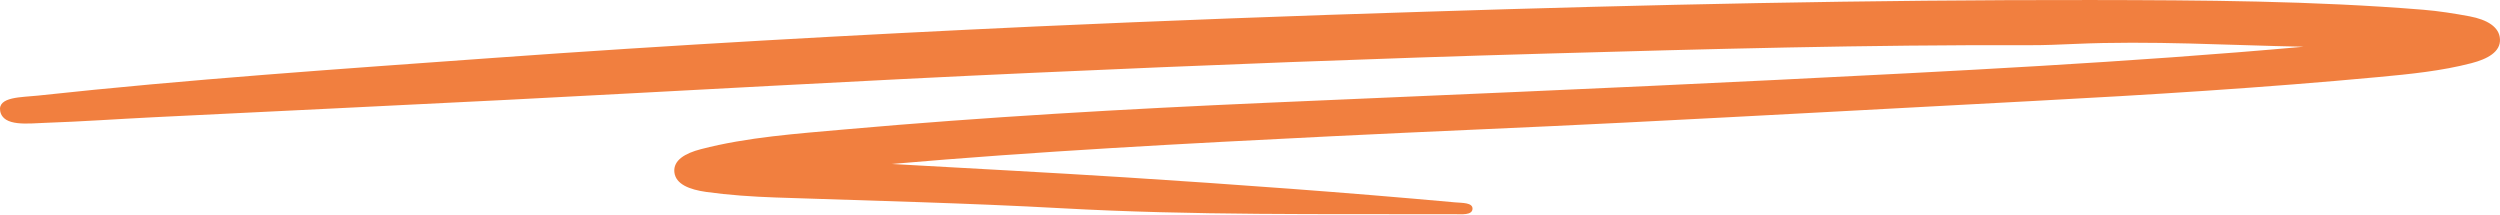
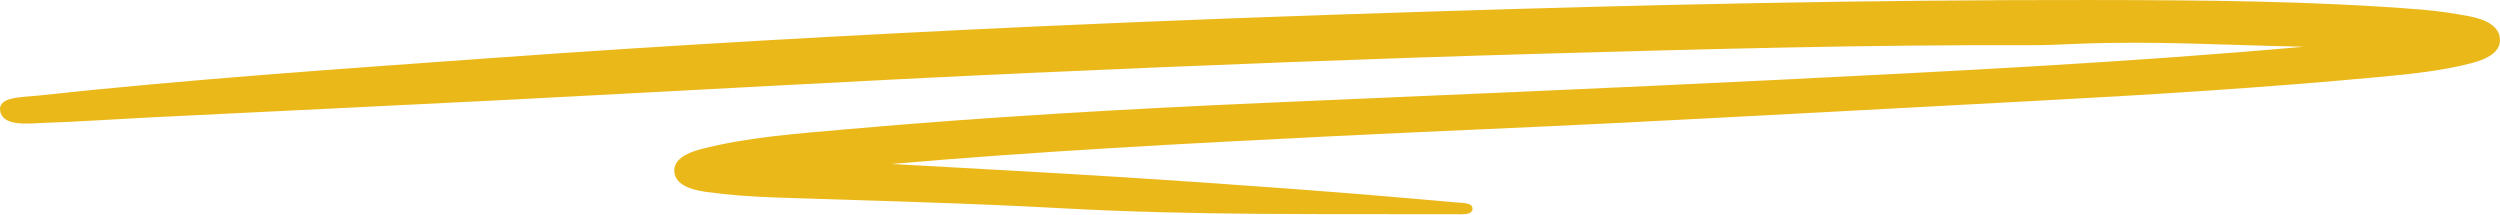
<svg xmlns="http://www.w3.org/2000/svg" width="140" height="12" viewBox="0 0 140 12" fill="none">
-   <path d="M49.892 9.18C54.269 9.428 58.646 9.654 63.018 9.932C69.185 10.327 75.342 10.774 81.483 11.332C81.897 11.368 82.472 11.342 82.461 11.693C82.446 12.065 81.846 11.995 81.452 11.995C74.126 11.978 66.8 12.068 59.479 11.663C54.15 11.368 48.795 11.243 43.451 11.06C42.131 11.013 40.828 10.927 39.544 10.748C38.614 10.615 37.837 10.32 37.764 9.64C37.697 8.974 38.364 8.583 39.249 8.354C41.847 7.677 44.625 7.488 47.362 7.243C55.18 6.55 63.039 6.103 70.913 5.757C80.423 5.343 89.933 4.948 99.436 4.477C109.308 3.987 119.185 3.496 129.005 2.617C124.726 2.534 120.452 2.269 116.168 2.461C115.325 2.498 114.482 2.534 113.638 2.531C104.61 2.501 95.598 2.746 86.585 3.001C77.013 3.271 67.447 3.645 57.891 4.076C48.051 4.517 38.225 5.088 28.39 5.592C21.793 5.926 15.186 6.242 8.59 6.566C6.577 6.666 4.57 6.809 2.557 6.878C1.574 6.911 0.177 7.107 0.011 6.222C-0.139 5.406 1.227 5.452 2.101 5.356C10.535 4.441 19.041 3.864 27.536 3.25C37.666 2.518 47.822 1.954 57.989 1.483C65.255 1.156 72.523 0.88 79.792 0.657C92.229 0.259 104.672 -0.016 117.126 0.001C123.329 0.011 129.532 0.044 135.694 0.545C136.574 0.617 137.448 0.757 138.302 0.915C139.28 1.102 139.968 1.506 139.999 2.199C140.03 2.902 139.316 3.3 138.395 3.539C136.729 3.973 134.949 4.152 133.19 4.315C126.775 4.915 120.328 5.313 113.866 5.655C106.24 6.059 98.619 6.48 90.993 6.865C85.519 7.143 80.035 7.359 74.561 7.631C66.329 8.039 58.098 8.473 49.897 9.186L49.892 9.18Z" fill="#F17F3F" />
+   <path d="M49.892 9.18C54.269 9.428 58.646 9.654 63.018 9.932C69.185 10.327 75.342 10.774 81.483 11.332C81.897 11.368 82.472 11.342 82.461 11.693C82.446 12.065 81.846 11.995 81.452 11.995C74.126 11.978 66.8 12.068 59.479 11.663C54.15 11.368 48.795 11.243 43.451 11.06C42.131 11.013 40.828 10.927 39.544 10.748C38.614 10.615 37.837 10.32 37.764 9.64C37.697 8.974 38.364 8.583 39.249 8.354C41.847 7.677 44.625 7.488 47.362 7.243C55.18 6.55 63.039 6.103 70.913 5.757C80.423 5.343 89.933 4.948 99.436 4.477C109.308 3.987 119.185 3.496 129.005 2.617C124.726 2.534 120.452 2.269 116.168 2.461C115.325 2.498 114.482 2.534 113.638 2.531C104.61 2.501 95.598 2.746 86.585 3.001C77.013 3.271 67.447 3.645 57.891 4.076C48.051 4.517 38.225 5.088 28.39 5.592C21.793 5.926 15.186 6.242 8.59 6.566C6.577 6.666 4.57 6.809 2.557 6.878C1.574 6.911 0.177 7.107 0.011 6.222C-0.139 5.406 1.227 5.452 2.101 5.356C10.535 4.441 19.041 3.864 27.536 3.25C37.666 2.518 47.822 1.954 57.989 1.483C65.255 1.156 72.523 0.88 79.792 0.657C92.229 0.259 104.672 -0.016 117.126 0.001C123.329 0.011 129.532 0.044 135.694 0.545C136.574 0.617 137.448 0.757 138.302 0.915C139.28 1.102 139.968 1.506 139.999 2.199C140.03 2.902 139.316 3.3 138.395 3.539C136.729 3.973 134.949 4.152 133.19 4.315C126.775 4.915 120.328 5.313 113.866 5.655C106.24 6.059 98.619 6.48 90.993 6.865C85.519 7.143 80.035 7.359 74.561 7.631C66.329 8.039 58.098 8.473 49.897 9.186L49.892 9.18Z" fill="#EAB819" />
</svg>
